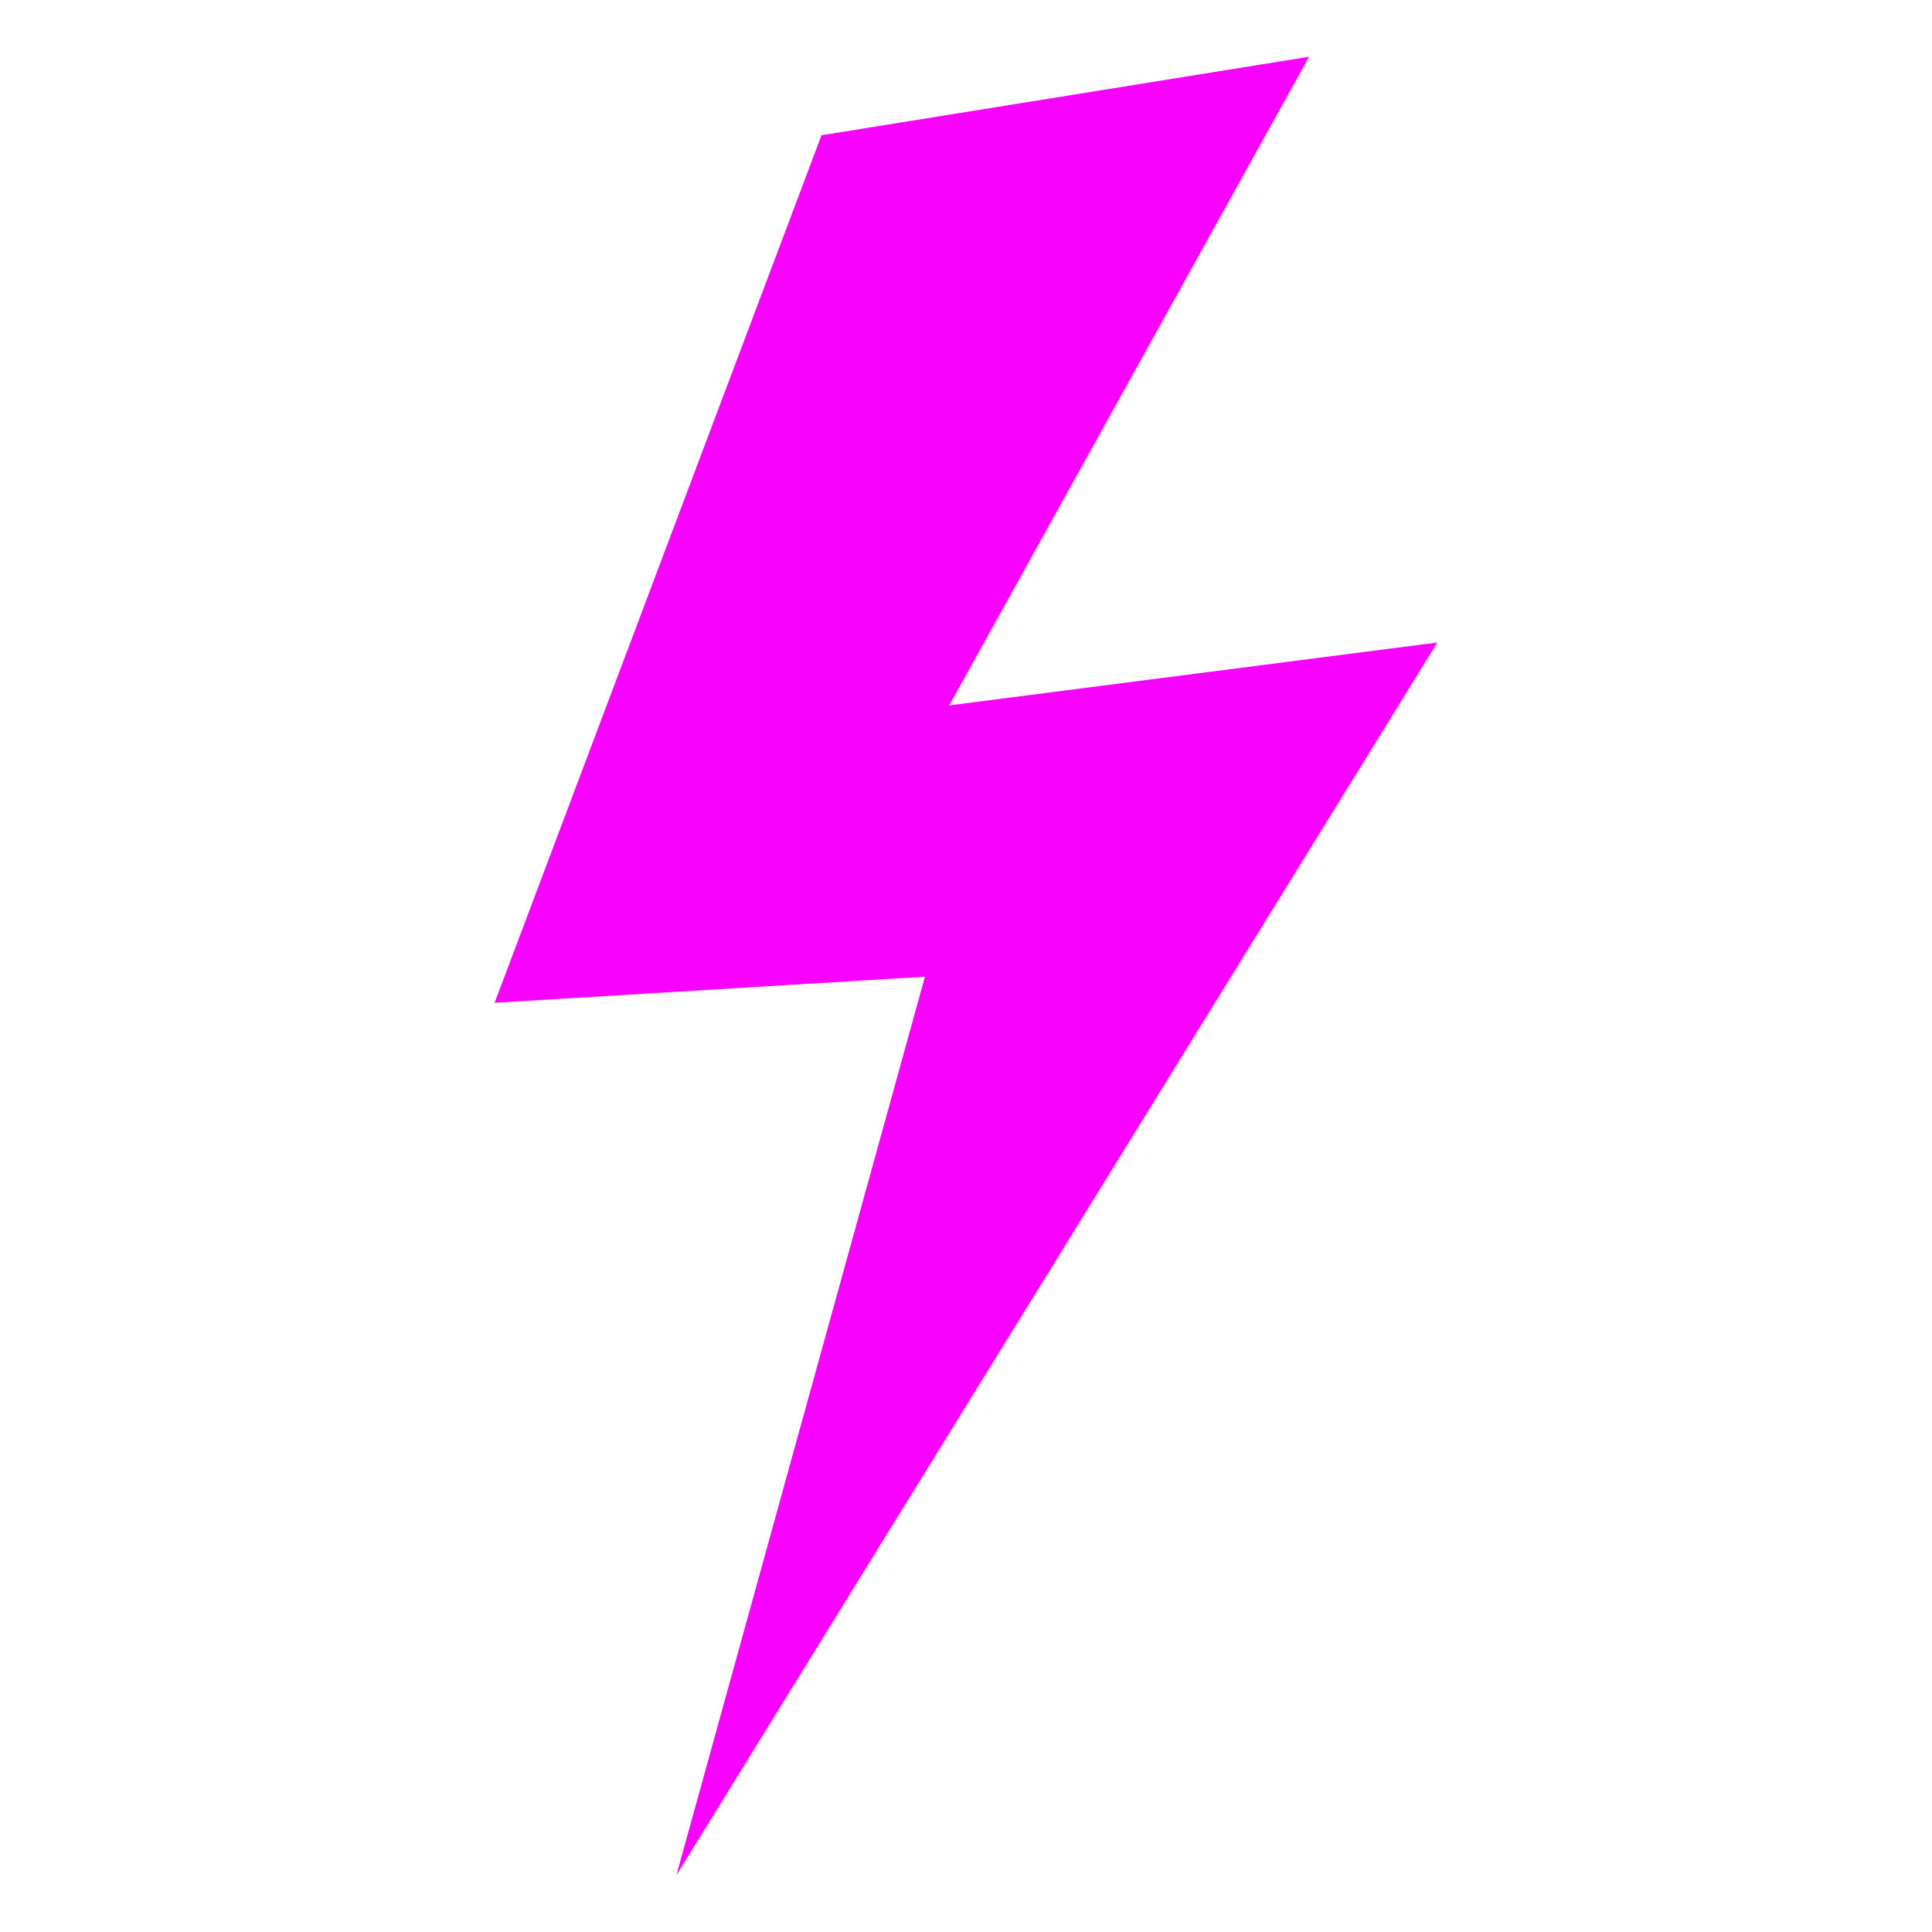
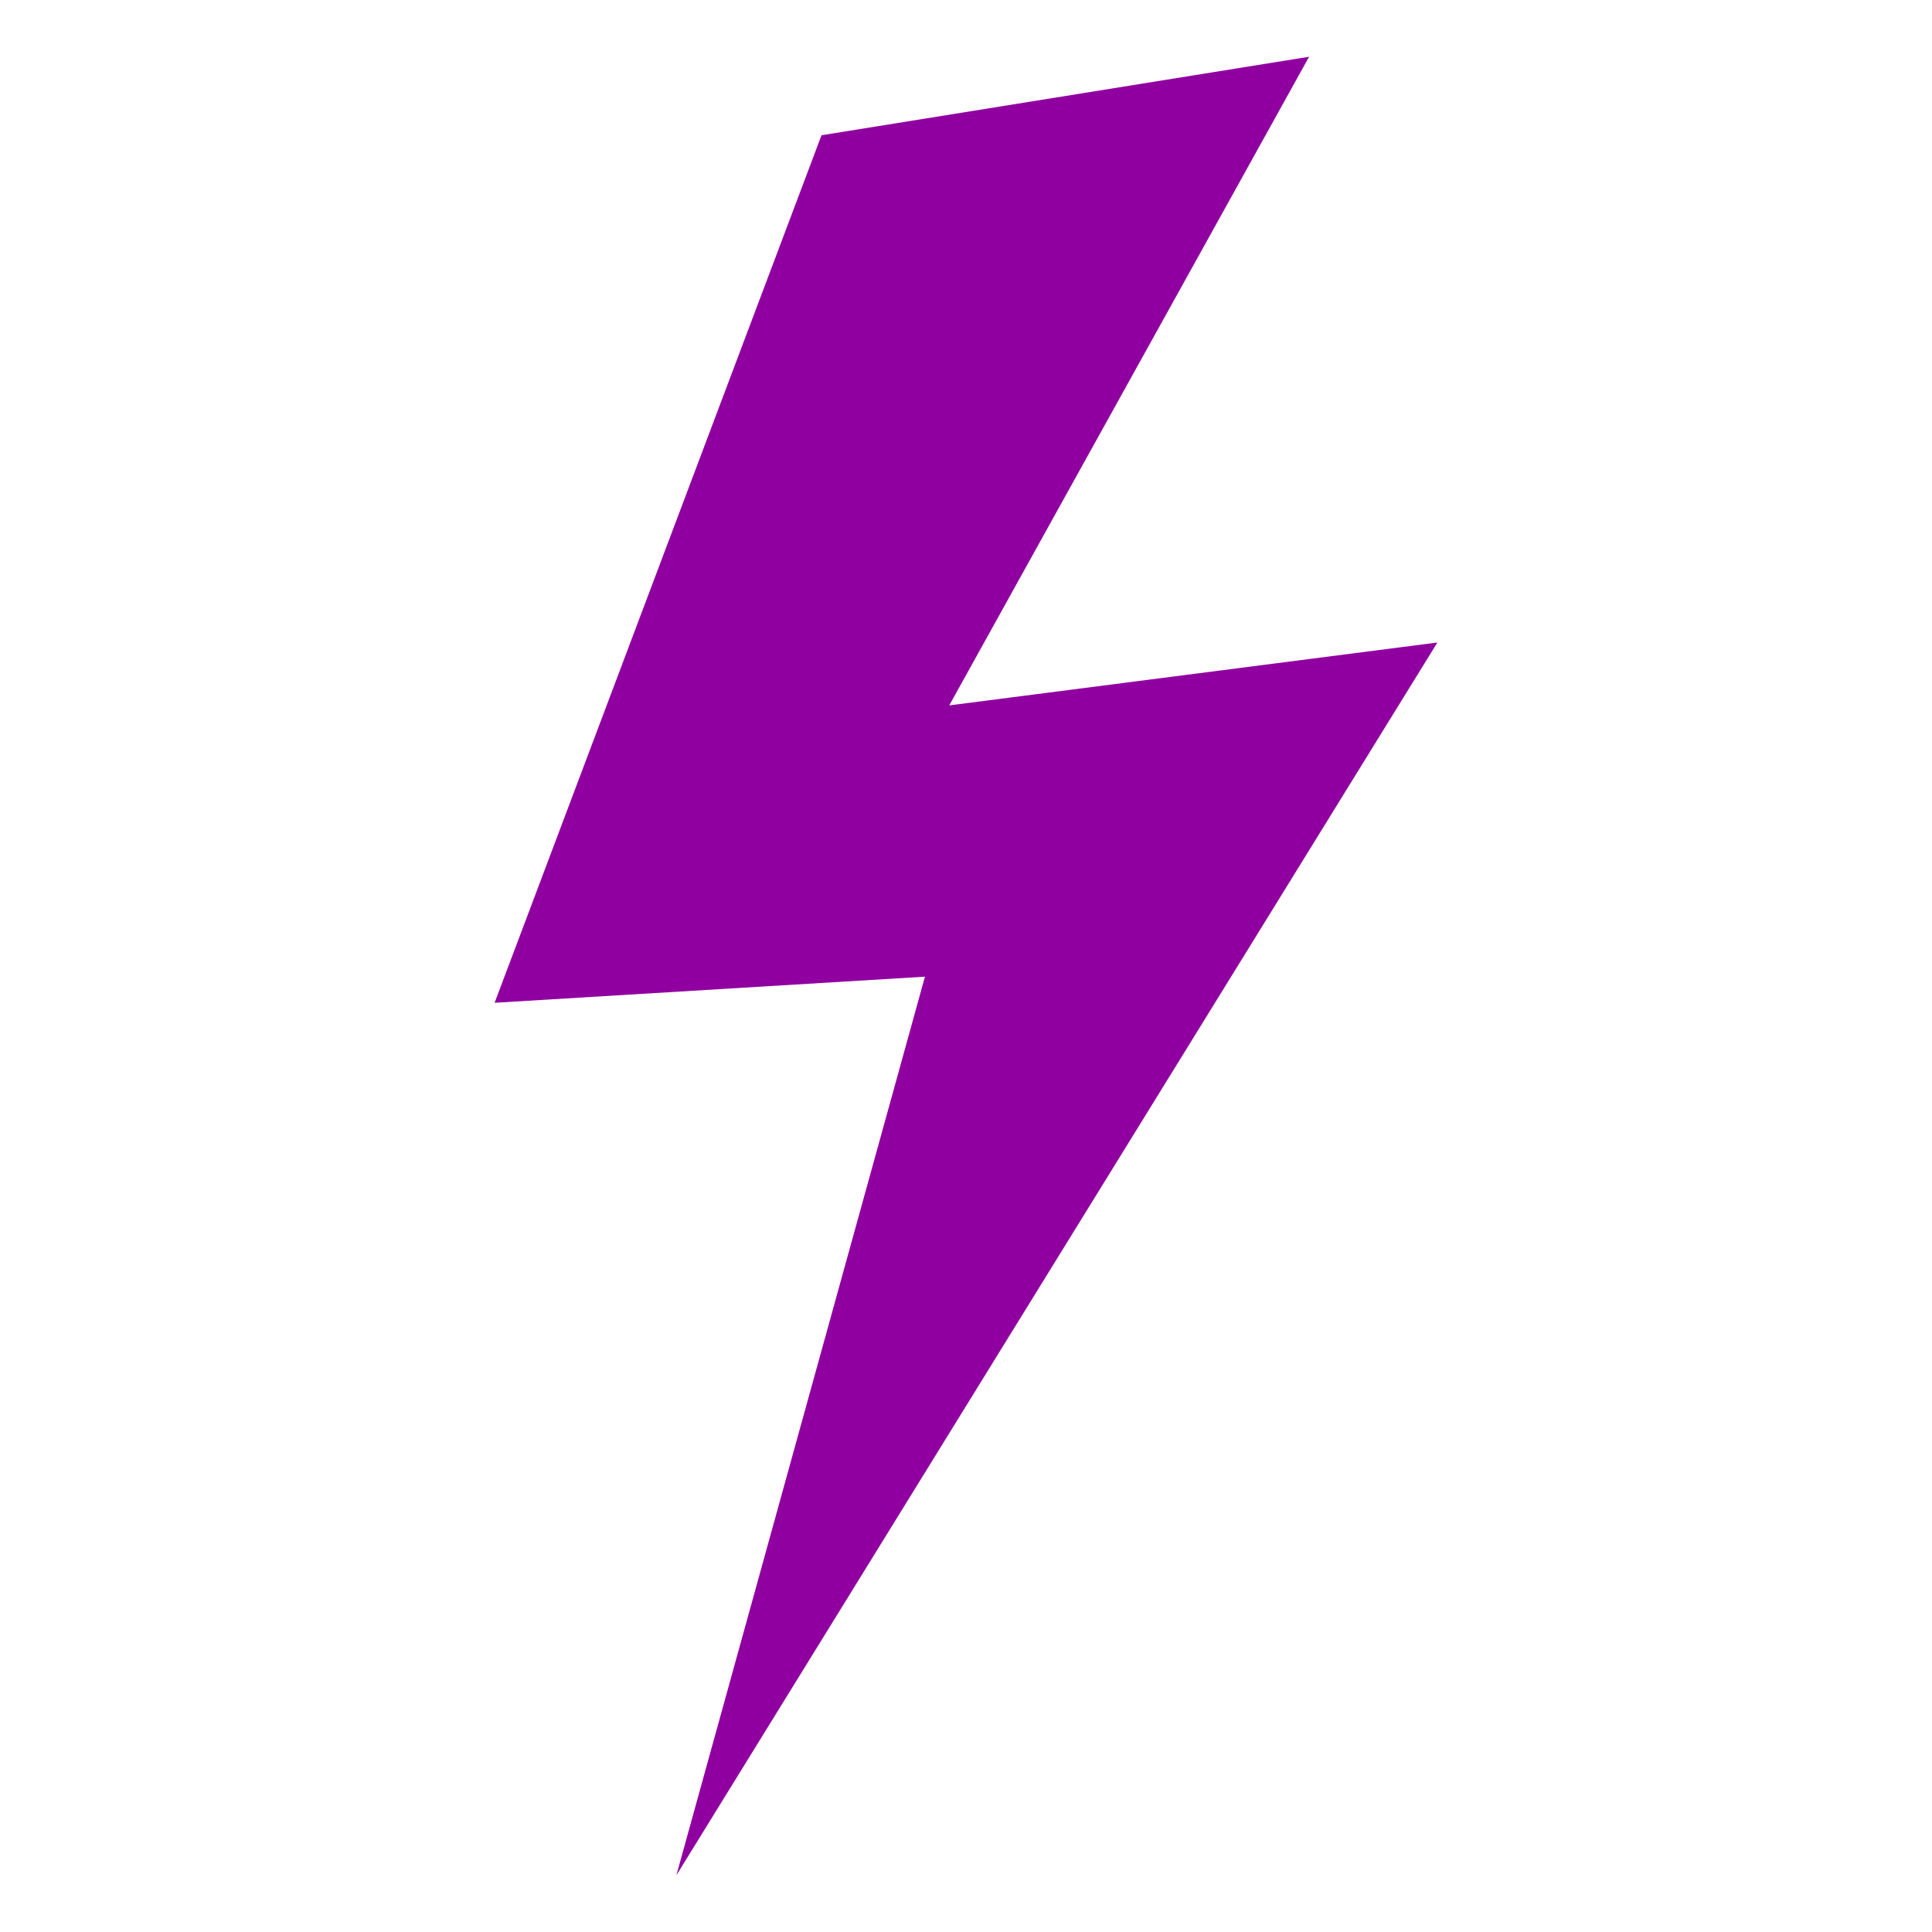
<svg xmlns="http://www.w3.org/2000/svg" version="1.1" id="Layer_1" x="0px" y="0px" width="100px" height="100px" viewBox="0 0 100 100" enable-background="new 0 0 100 100" xml:space="preserve">
  <g>
-     <polygon points="35.009,97.063 35.009,97.063 47.875,50.553 25.601,51.904 42.521,7.001 67.758,2.937 49.133,36.511 74.399,33.256     " style="fill:#f801ff;fill-opacity:1;stroke:none" />
+     <polygon points="35.009,97.063 35.009,97.063 47.875,50.553 25.601,51.904 42.521,7.001 67.758,2.937 49.133,36.511 74.399,33.256     " style="fill:#9000a0;fill-opacity:1;stroke:none" />
  </g>
</svg>
